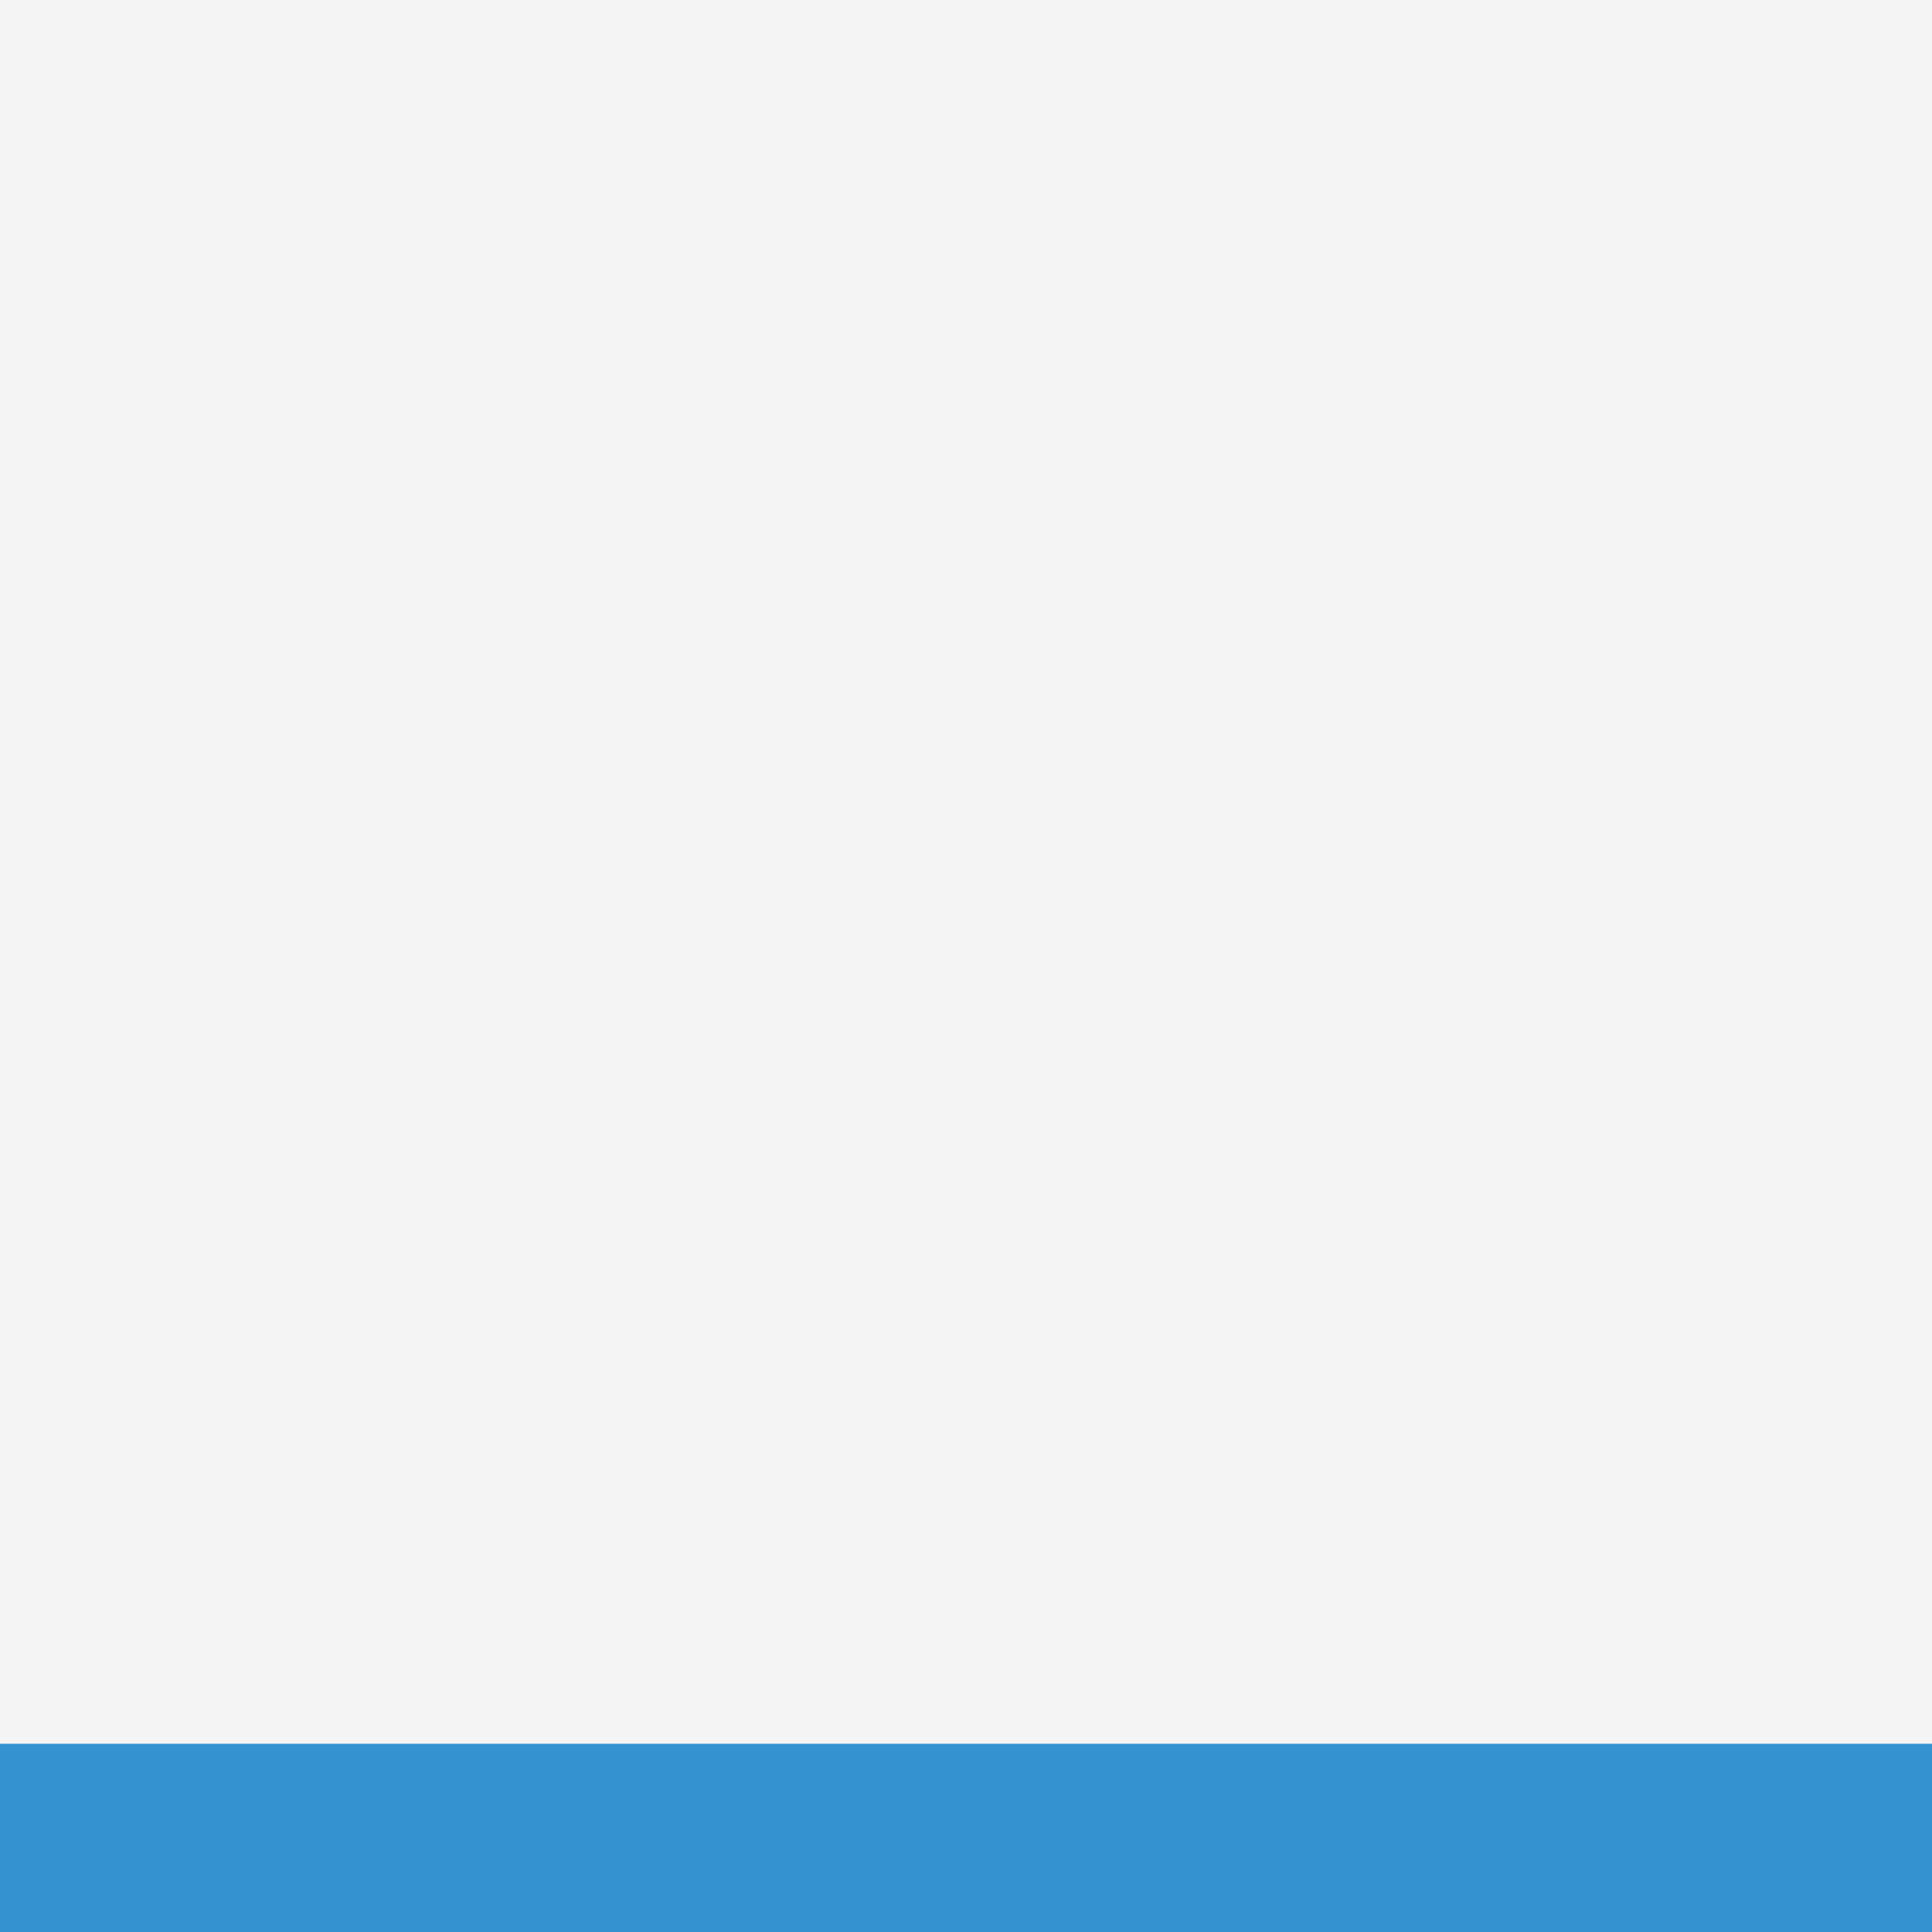
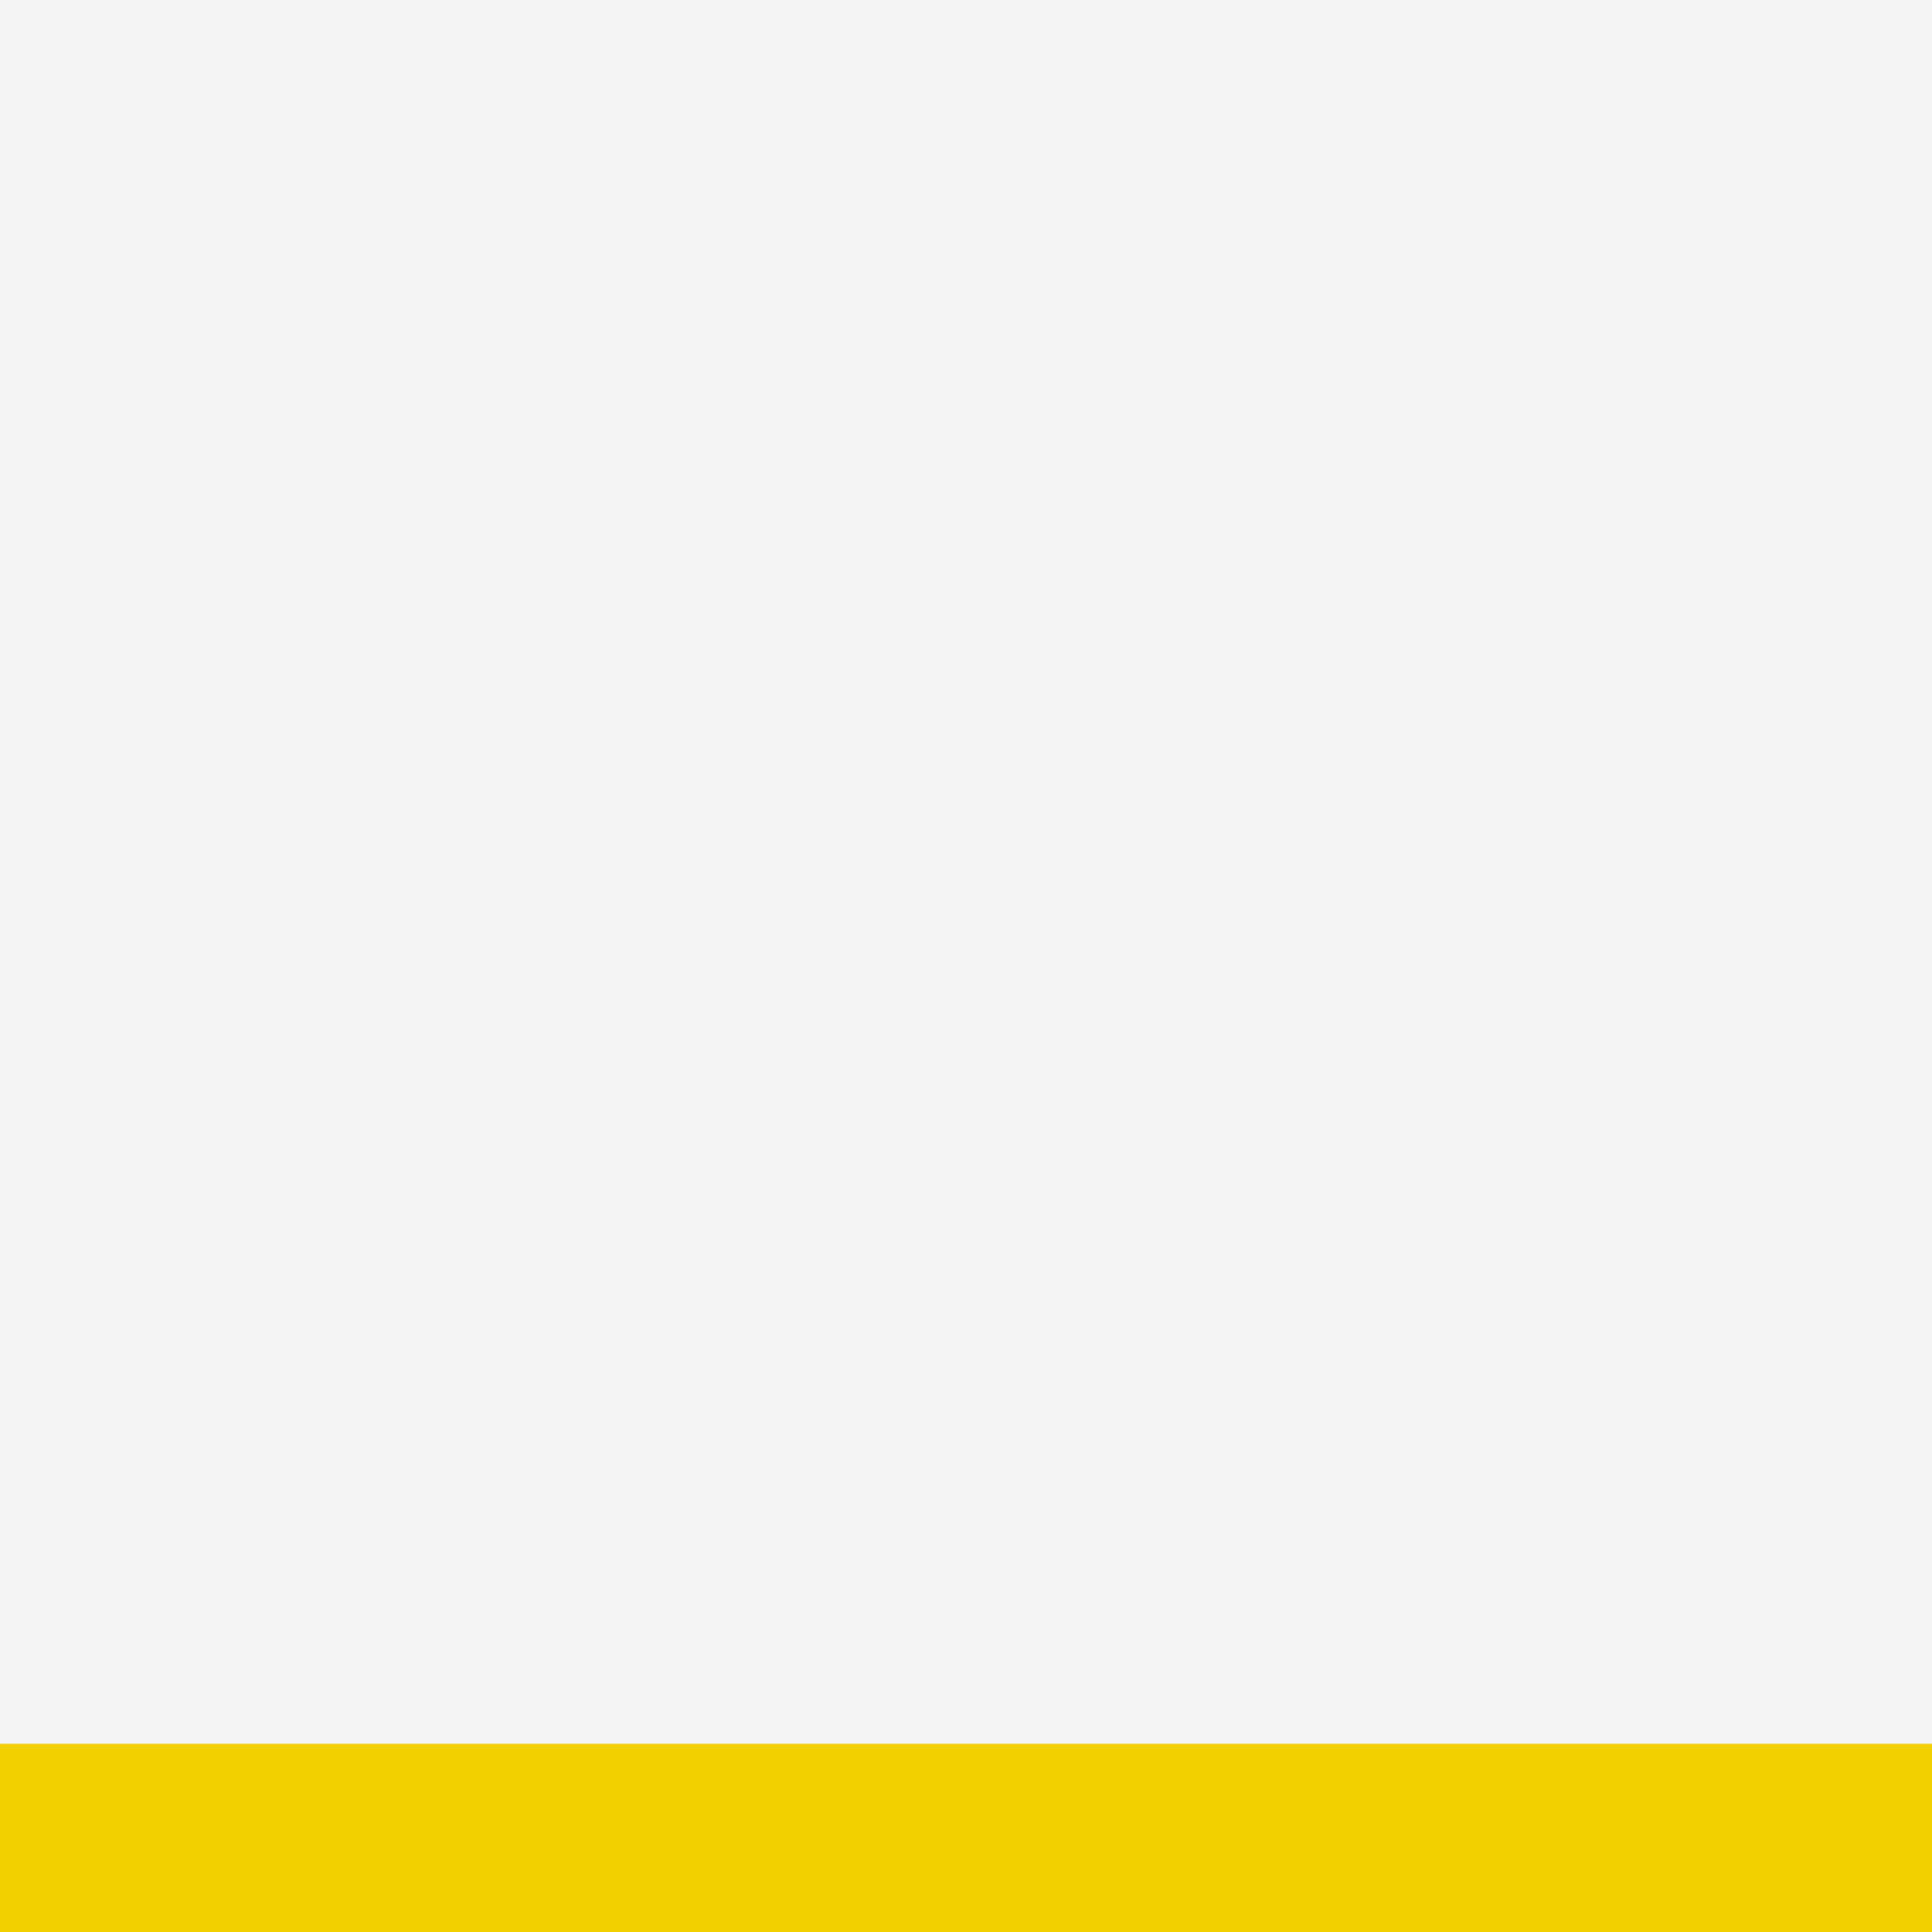
<svg xmlns="http://www.w3.org/2000/svg" id="svg2" version="1.1" width="24" height="24" viewBox="0 0 24 24">
  <defs id="defs6" />
-   <rect style="fill:#298ccf;fill-opacity:0.941;stroke-width:1.202" id="rect4133" width="24.102" height="2.442" x="0" y="21.661" />
-   <rect style="fill:#ffffff;fill-opacity:0.294" id="rect4133-3" width="24.102" height="21.661" x="0" y="-1.6464233e-05" />
+   <rect style="fill:#f0d000;fill-opacity:1" id="rect4133" width="24.102" height="2.442" x="0" y="21.661" />
+   <rect style="fill:#ffffff;fill-opacity:0.3" id="rect4133-3" width="24.102" height="21.661" x="0" y="0" />
</svg>
